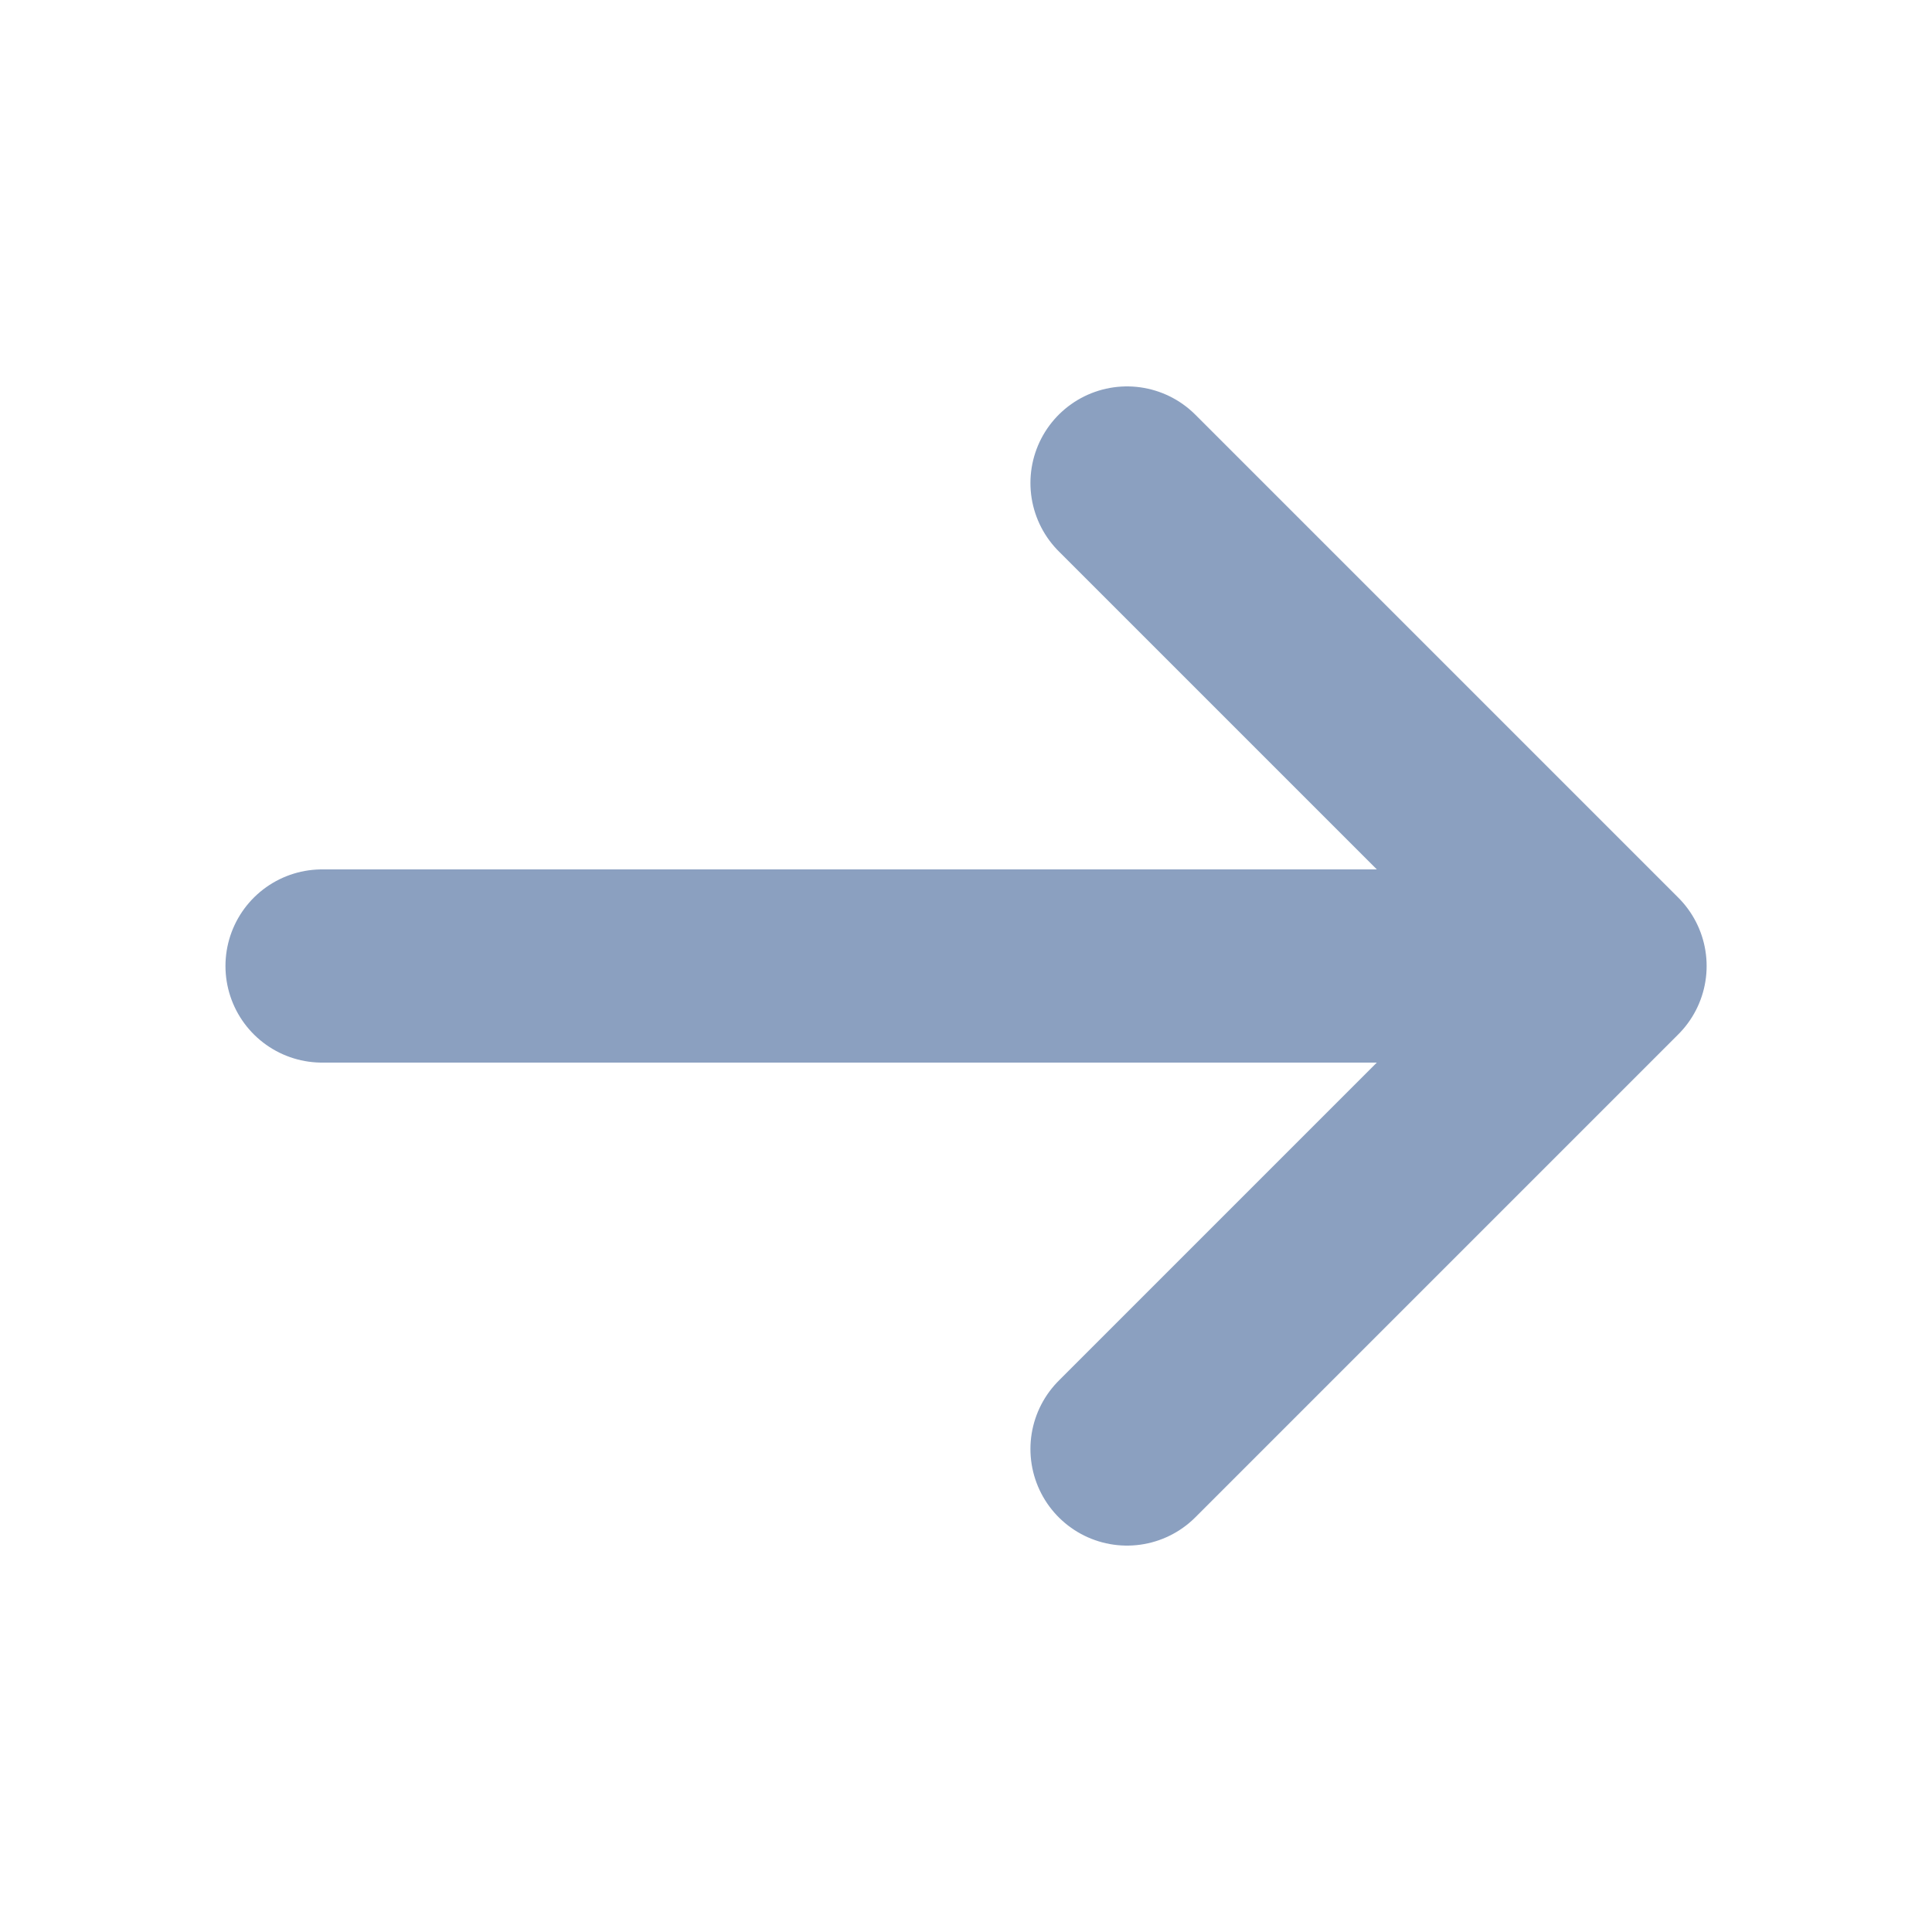
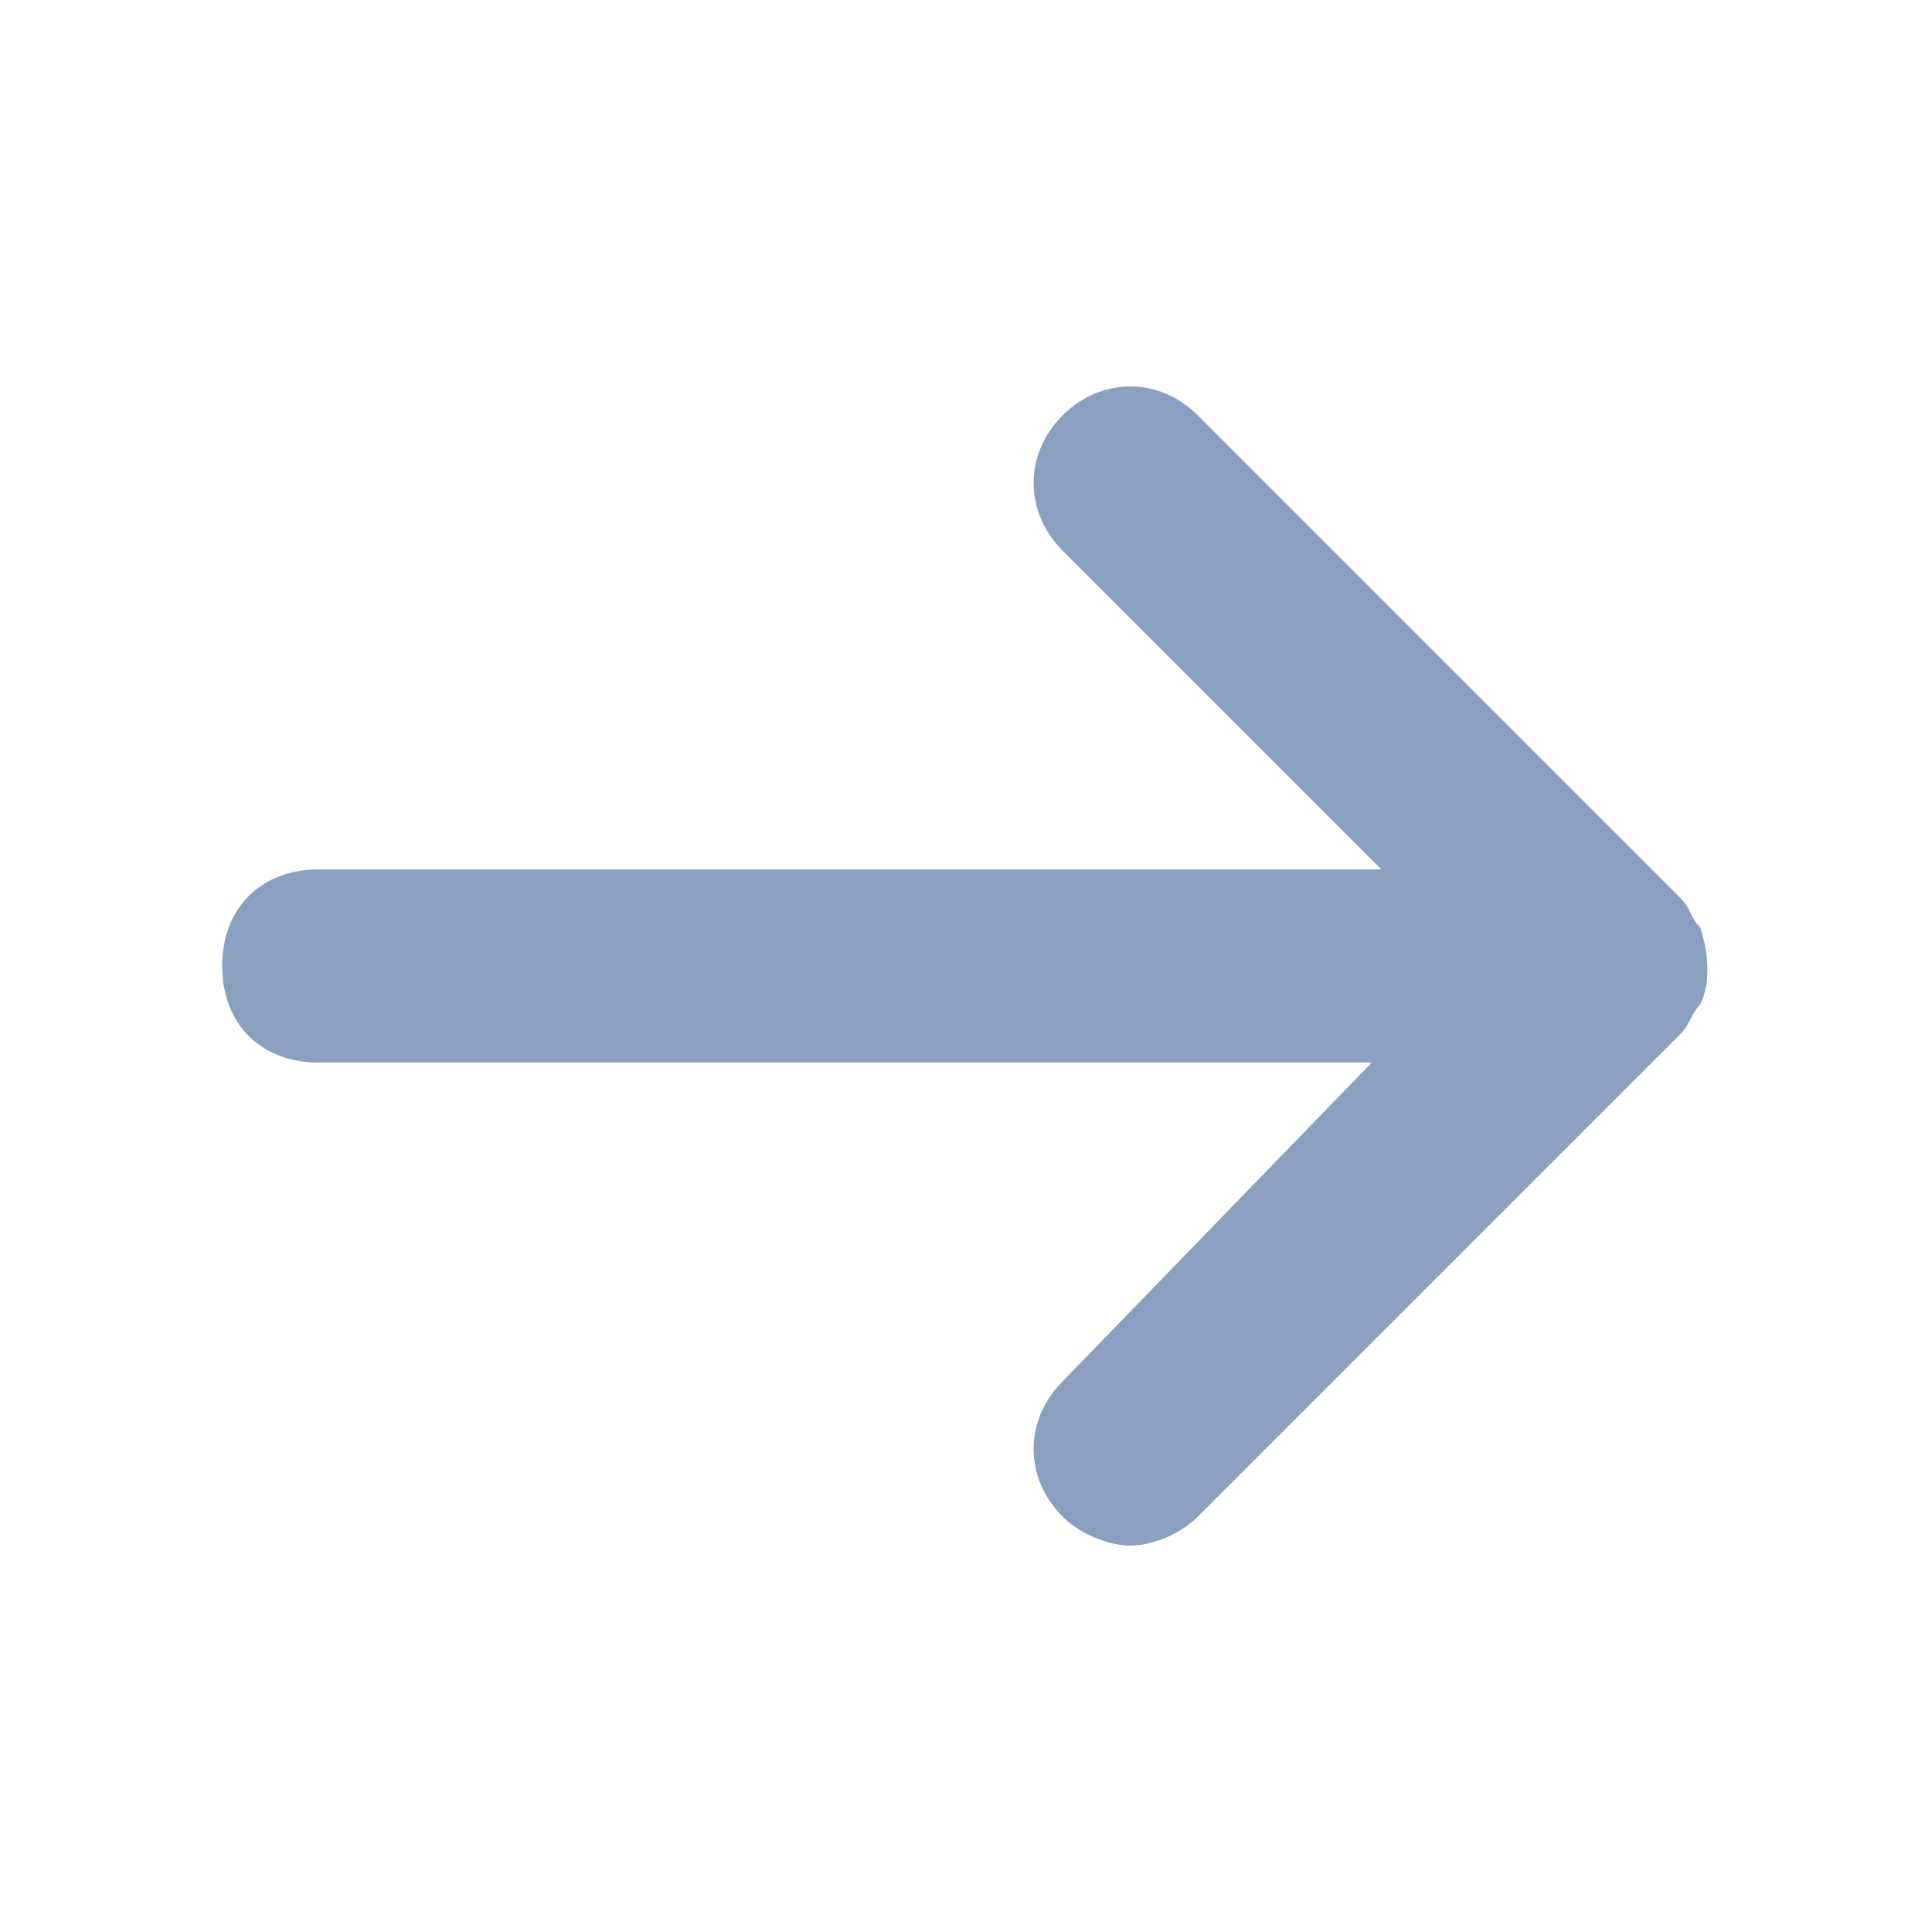
- <svg xmlns="http://www.w3.org/2000/svg" width="20" height="20" viewBox="0 0 20 20" fill="none">
-   <path d="M3.334 10h13.333M11.667 5l5 5-5 5" stroke="#8BA0C0" stroke-width="2" stroke-linecap="round" stroke-linejoin="round" />
+ <svg xmlns="http://www.w3.org/2000/svg" version="1.1" id="Layer_1" x="0px" y="0px" viewBox="0 0 20 20" style="enable-background:new 0 0 20 20;" xml:space="preserve">
+   <style type="text/css">
+ 	.st0{fill:#8BA0C0;}
+ </style>
+   <path class="st0" d="M17.6,10.4c0.1-0.2,0.1-0.5,0-0.8c-0.1-0.1-0.1-0.2-0.2-0.3l-5-5c-0.4-0.4-1-0.4-1.4,0s-0.4,1,0,1.4L14.3,9H3.3  c-0.6,0-1,0.4-1,1s0.4,1,1,1h10.9L11,14.3c-0.4,0.4-0.4,1,0,1.4c0.2,0.2,0.5,0.3,0.7,0.3s0.5-0.1,0.7-0.3l5-5  C17.5,10.6,17.5,10.5,17.6,10.4z" />
</svg>
